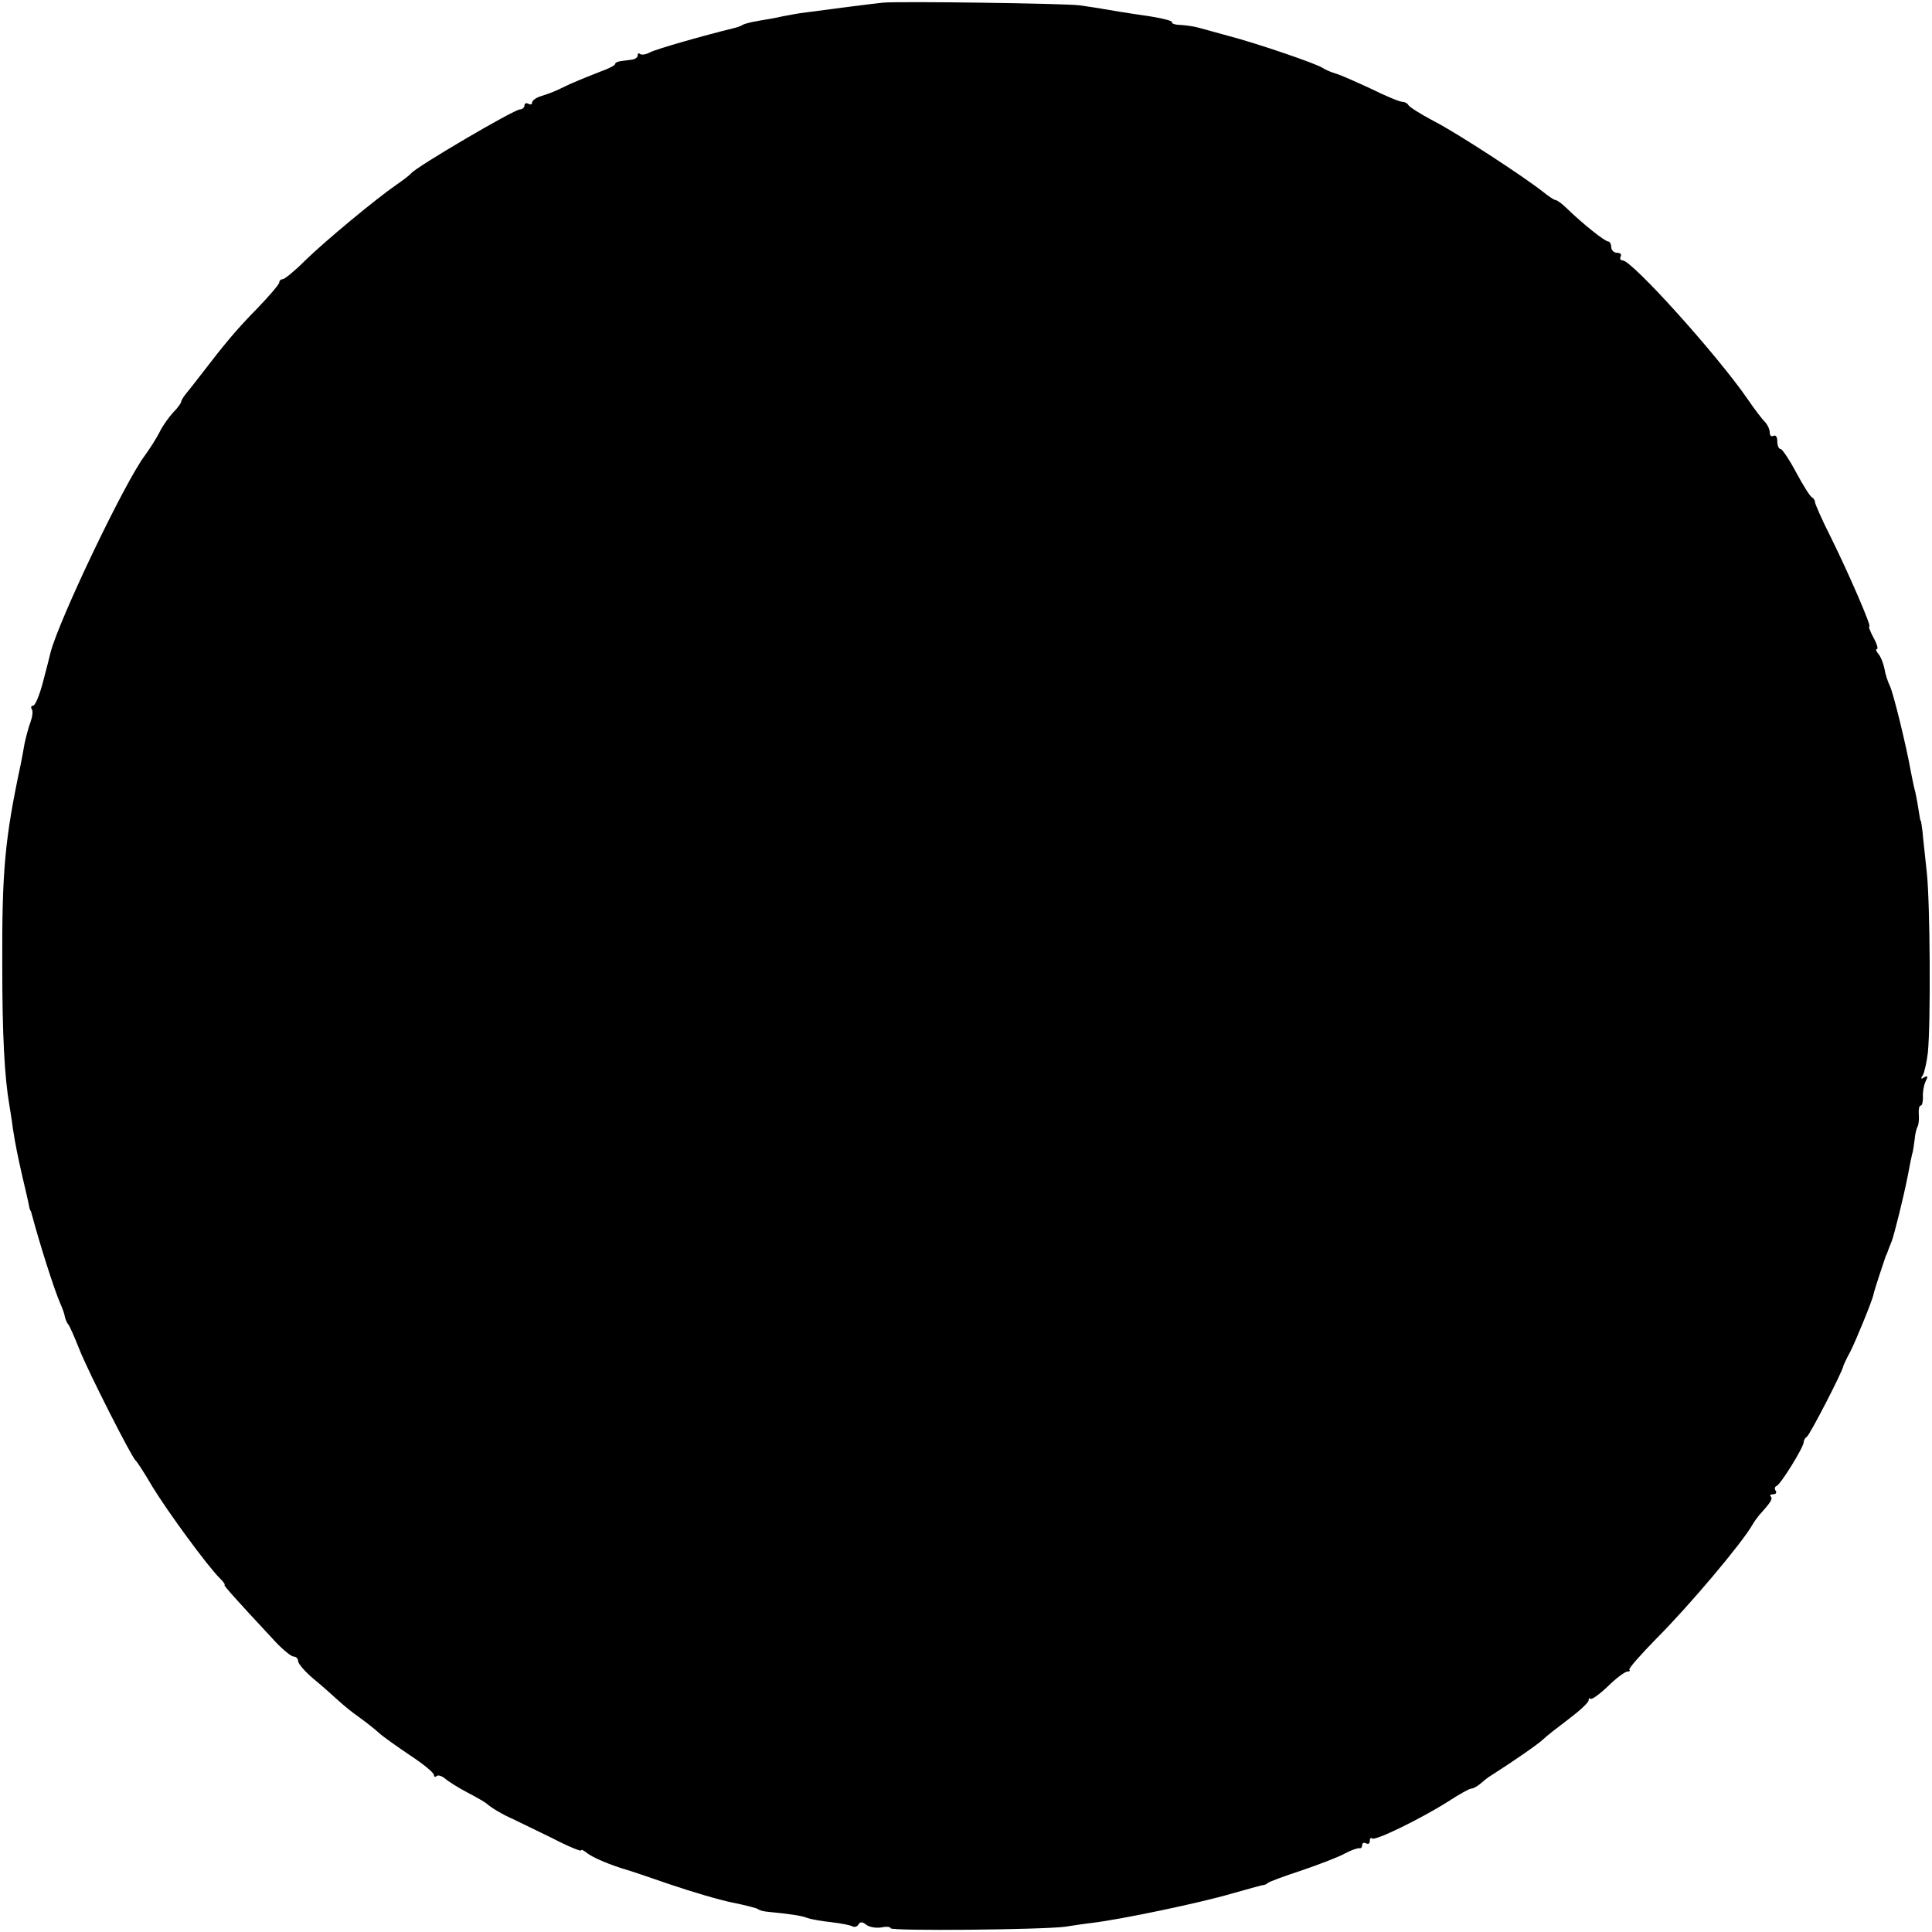
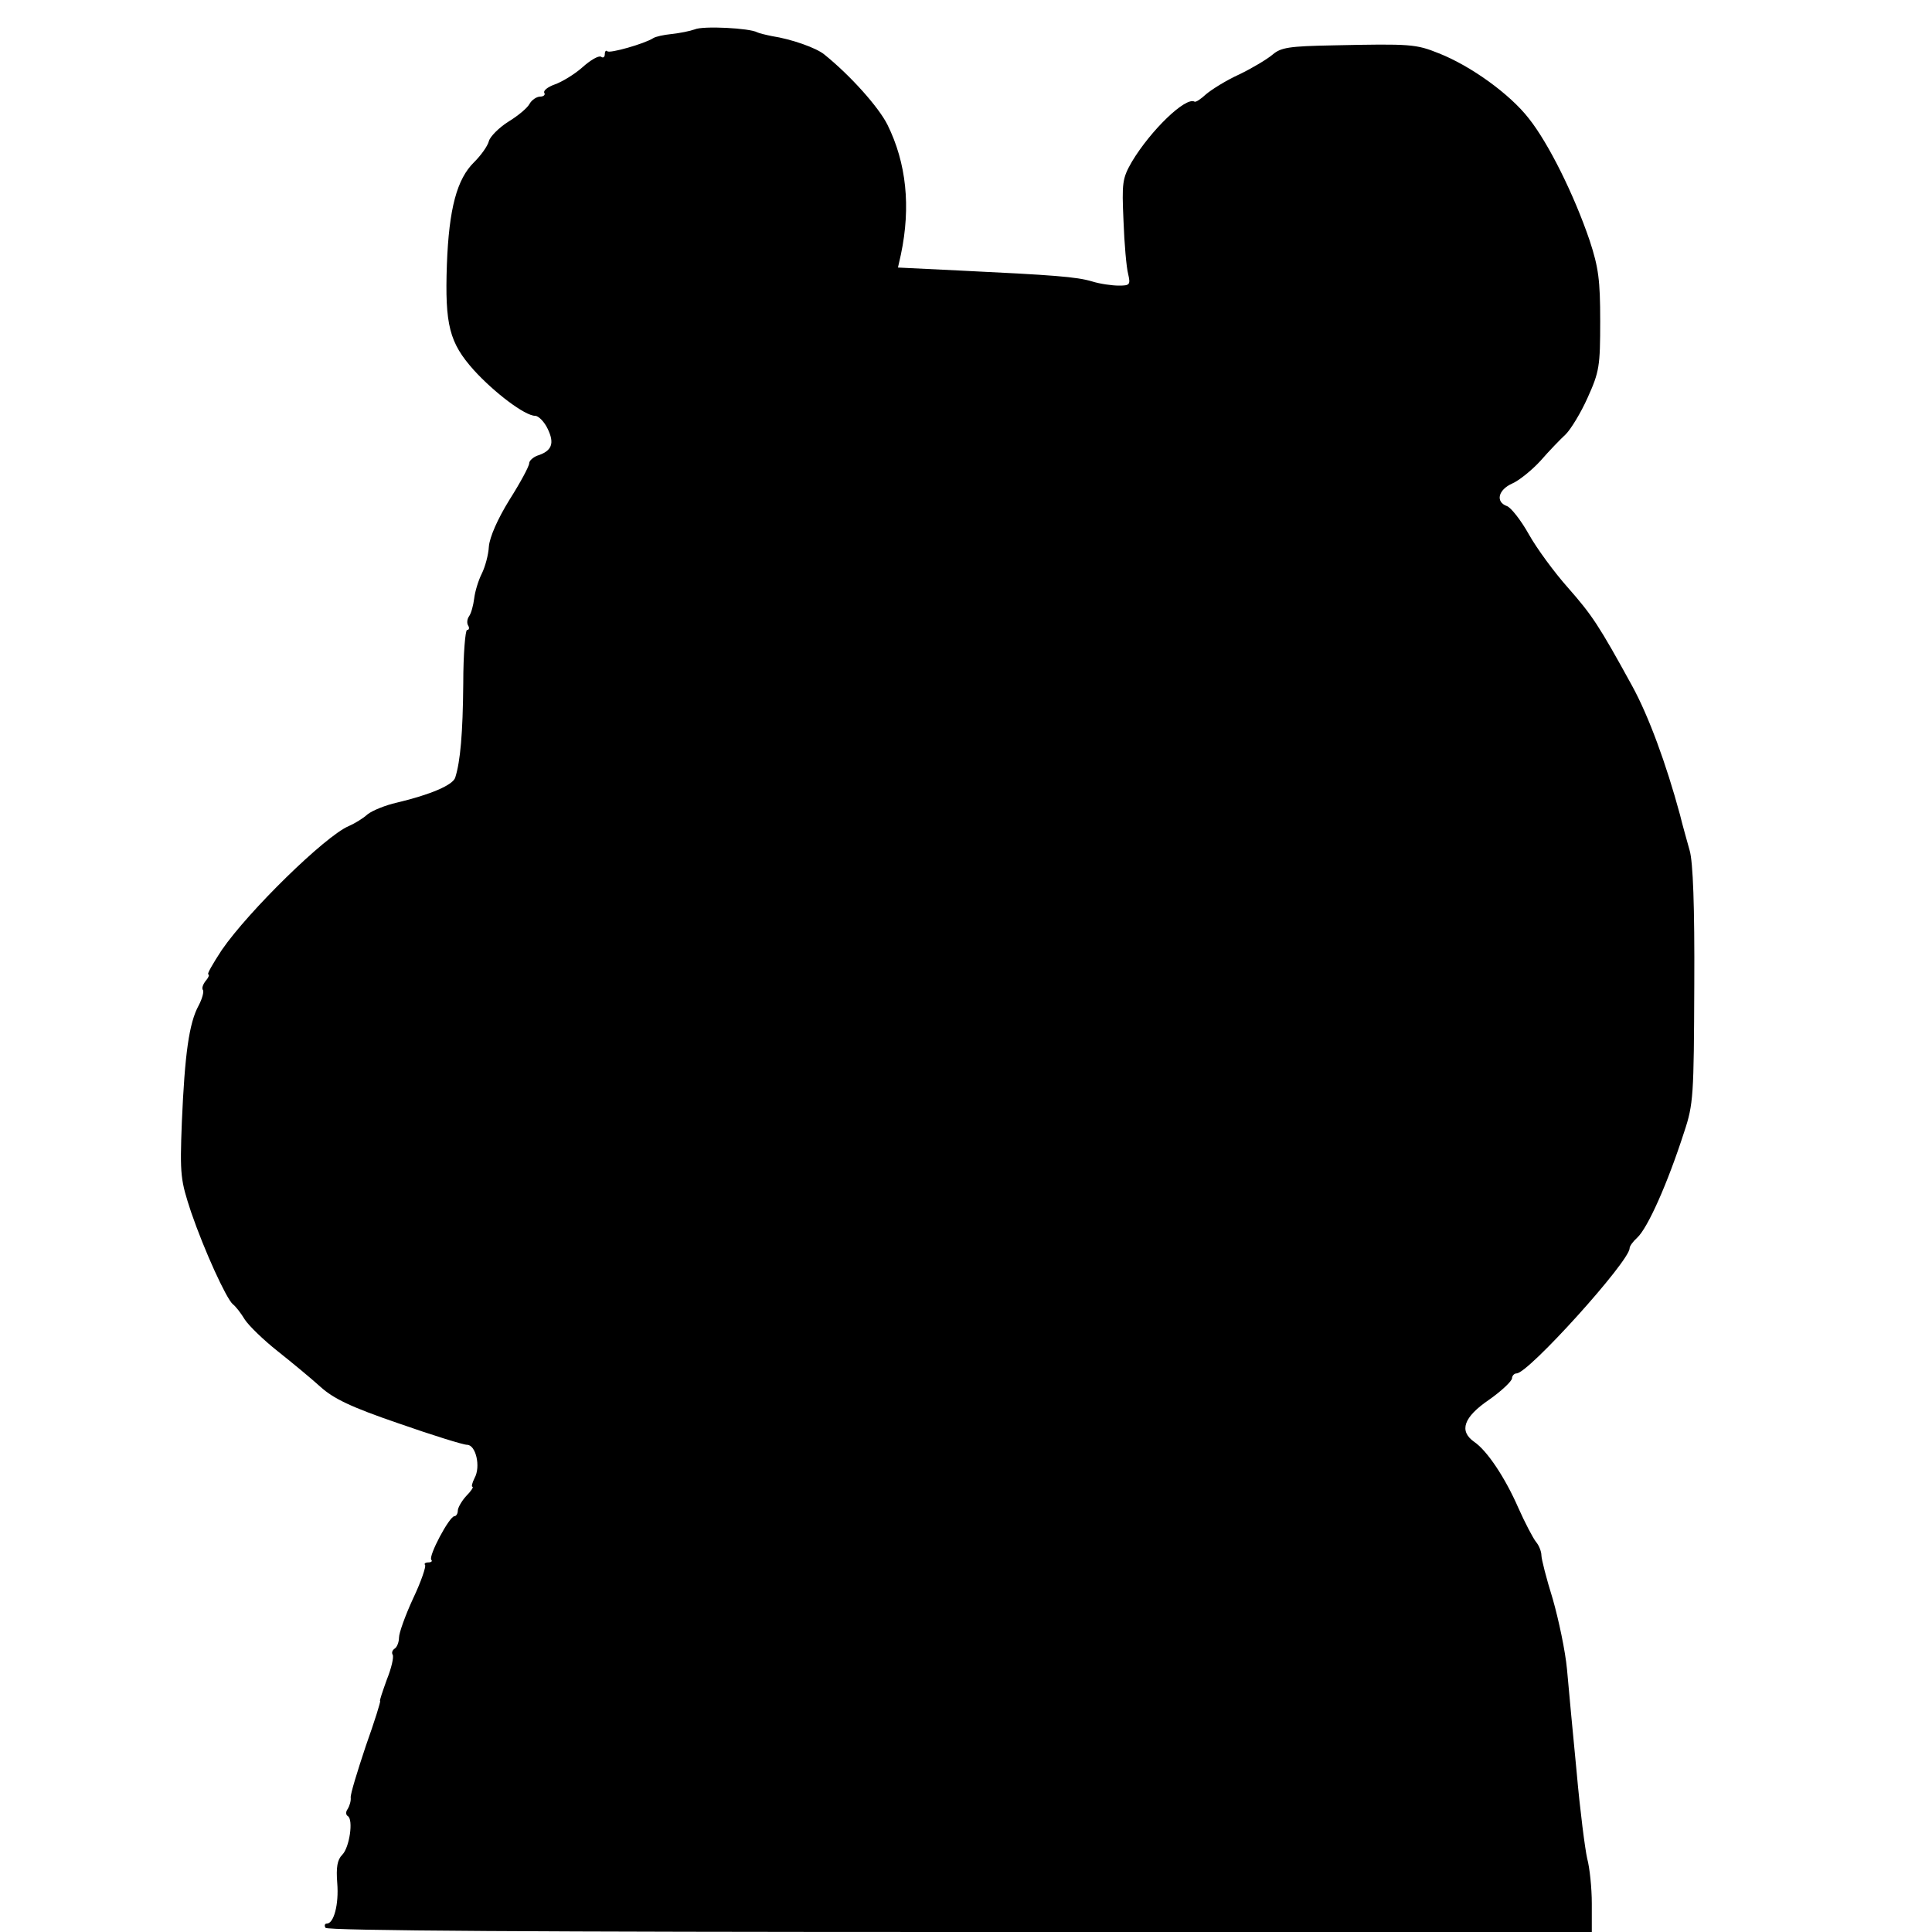
- <svg xmlns="http://www.w3.org/2000/svg" version="1.0" width="512pt" height="512pt" viewBox="0 0 512 512" preserveAspectRatio="xMidYMid meet">
-   <g transform="translate(0,512) scale(0.1,-0.1)" fill="#000000" stroke="none">
-     <path d="M2340 5113 c-28 -3 -116 -14 -220 -28 -8 -1 -28 -5 -45 -8 -16 -4 -45 -9 -64 -12 -19 -3 -38 -8 -43 -11 -4 -3 -16 -7 -25 -9 -70 -17 -205 -55 -221 -64 -11 -6 -22 -7 -26 -4 -3 3 -6 2 -6 -4 0 -5 -7 -10 -15 -11 -8 -1 -22 -3 -30 -4 -8 -1 -15 -4 -15 -8 0 -3 -17 -12 -37 -19 -21 -8 -58 -23 -83 -34 -50 -24 -47 -22 -77 -32 -13 -4 -23 -12 -23 -17 0 -5 -4 -6 -10 -3 -5 3 -10 1 -10 -4 0 -6 -6 -11 -12 -11 -16 0 -276 -153 -288 -169 -3 -4 -21 -18 -40 -31 -55 -38 -190 -150 -243 -202 -27 -27 -53 -48 -58 -48 -5 0 -9 -4 -9 -9 0 -4 -26 -35 -57 -67 -56 -57 -86 -93 -152 -179 -17 -22 -35 -45 -41 -52 -5 -7 -10 -15 -10 -18 0 -3 -9 -16 -21 -28 -11 -12 -28 -35 -36 -52 -8 -16 -26 -44 -39 -62 -53 -70 -227 -434 -250 -522 -2 -9 -11 -44 -20 -78 -9 -35 -21 -63 -26 -63 -5 0 -7 -4 -4 -9 4 -5 2 -20 -3 -34 -5 -13 -12 -39 -16 -58 -3 -19 -8 -43 -10 -54 -42 -197 -50 -281 -49 -535 0 -183 6 -295 19 -370 2 -14 7 -41 9 -60 7 -45 13 -74 26 -131 6 -26 13 -55 15 -65 2 -11 4 -20 5 -21 2 -2 3 -6 4 -10 21 -79 60 -202 76 -238 5 -11 11 -27 12 -35 2 -8 6 -17 9 -20 3 -3 16 -32 29 -65 23 -59 138 -285 149 -295 4 -3 24 -34 45 -70 41 -67 145 -209 178 -242 10 -10 16 -18 13 -18 -4 0 25 -33 136 -152 20 -21 41 -38 47 -38 7 0 12 -6 12 -12 0 -7 19 -29 42 -48 23 -19 52 -45 64 -56 13 -12 37 -32 56 -45 18 -13 42 -32 53 -42 11 -10 48 -36 82 -59 35 -23 63 -46 63 -52 0 -5 3 -6 7 -3 3 4 13 1 22 -6 9 -8 36 -25 61 -38 25 -13 47 -26 50 -29 9 -9 44 -30 70 -41 14 -7 60 -29 103 -50 42 -22 77 -36 77 -33 0 4 7 0 16 -7 15 -12 63 -32 104 -44 8 -2 61 -20 116 -39 56 -19 130 -41 165 -48 35 -7 66 -15 69 -18 3 -3 16 -6 30 -7 53 -5 86 -10 100 -16 8 -3 36 -8 63 -11 26 -3 51 -8 56 -11 5 -3 13 -1 16 5 5 8 11 7 21 -1 8 -6 25 -9 39 -7 14 3 25 2 25 -2 0 -8 403 -4 463 4 20 3 52 8 70 10 77 9 291 54 372 78 39 11 75 21 80 22 6 0 12 3 15 6 3 3 43 18 89 33 47 16 99 36 115 45 17 9 34 15 39 14 4 -1 7 3 7 9 0 5 5 7 10 4 6 -3 10 -1 10 6 0 7 3 10 6 7 7 -8 131 53 202 98 29 19 56 34 61 34 5 0 16 6 23 12 8 7 21 18 30 23 58 37 126 84 138 96 8 8 39 32 68 54 28 21 52 43 52 49 0 5 2 7 5 4 3 -3 24 12 46 33 22 22 46 39 51 39 6 0 9 2 6 5 -3 3 30 40 72 83 86 86 226 252 254 301 5 9 14 21 20 28 30 33 34 41 29 47 -4 3 -1 6 6 6 7 0 10 4 7 9 -4 5 -3 11 2 13 11 4 72 103 72 116 0 5 4 12 8 14 7 3 96 175 97 188 1 3 8 19 18 37 14 27 60 139 62 153 1 7 26 83 32 100 4 8 7 17 8 20 1 3 5 12 8 20 7 18 32 119 43 175 4 22 9 47 11 55 3 8 5 26 7 40 1 14 5 30 8 35 3 6 4 20 3 32 -1 13 1 23 5 23 4 0 6 10 6 22 -1 13 2 31 7 42 7 14 6 16 -4 11 -8 -6 -10 -4 -3 6 4 8 10 34 13 59 8 79 6 402 -3 480 -4 41 -10 89 -11 105 -2 17 -4 30 -5 30 -1 0 -3 11 -5 25 -2 14 -6 36 -9 50 -4 14 -9 39 -12 55 -12 68 -47 211 -56 228 -5 10 -12 31 -14 45 -3 15 -10 32 -16 39 -6 7 -8 13 -4 13 4 0 0 14 -9 30 -9 17 -14 30 -11 30 6 0 -54 139 -103 238 -23 45 -41 87 -41 91 0 5 -4 11 -8 13 -5 2 -23 31 -42 66 -18 34 -37 62 -41 62 -5 0 -9 9 -9 21 0 11 -4 17 -10 14 -6 -3 -10 1 -10 9 0 8 -6 21 -13 28 -7 7 -27 33 -44 58 -80 117 -308 370 -333 370 -6 0 -8 5 -5 10 3 6 -1 10 -9 10 -9 0 -16 7 -16 15 0 8 -4 15 -8 15 -9 0 -69 48 -110 88 -12 12 -26 22 -30 22 -4 0 -18 10 -32 21 -49 39 -226 155 -290 188 -36 19 -66 38 -68 43 -2 4 -9 8 -15 8 -7 0 -44 15 -82 34 -39 18 -81 37 -95 41 -14 4 -29 11 -35 15 -13 10 -173 65 -250 85 -33 9 -69 19 -80 22 -11 3 -32 6 -47 7 -14 0 -24 4 -22 7 2 4 -31 12 -74 18 -42 6 -90 14 -107 17 -16 3 -45 7 -65 10 -43 5 -472 11 -520 7z" />
+ <svg xmlns="http://www.w3.org/2000/svg" version="1.0" width="460pt" height="460pt" viewBox="0 0 460 460" preserveAspectRatio="xMidYMid meet">
+   <g transform="translate(0,460) scale(0.1,-0.1)" fill="#000000" stroke="none">
+     <path d="M1654 4530 c-11 -4 -36 -9 -55 -11 -19 -2 -38 -6 -44 -10 -20 -13 -104 -37 -109 -31 -3 3 -6 0 -6 -7 0 -7 -4 -10 -9 -6 -6 3 -25 -8 -44 -25 -19 -17 -49 -35 -66 -41 -17 -6 -28 -15 -25 -20 3 -5 -2 -9 -10 -9 -8 0 -20 -8 -25 -17 -5 -10 -28 -29 -51 -43 -22 -14 -43 -35 -46 -46 -3 -12 -19 -34 -35 -50 -41 -40 -60 -110 -65 -244 -5 -144 6 -186 64 -251 49 -54 122 -109 146 -109 8 0 22 -14 30 -31 17 -35 10 -53 -25 -64 -10 -4 -19 -12 -19 -18 0 -7 -21 -46 -47 -87 -29 -47 -47 -89 -49 -111 -1 -20 -9 -49 -17 -65 -8 -16 -16 -42 -18 -59 -2 -16 -7 -35 -12 -42 -5 -7 -6 -17 -2 -23 3 -5 2 -10 -3 -10 -4 0 -9 -57 -9 -127 -1 -120 -7 -186 -19 -224 -5 -18 -59 -41 -139 -60 -27 -6 -59 -19 -70 -28 -11 -10 -31 -22 -45 -28 -56 -24 -238 -202 -302 -295 -21 -32 -36 -58 -32 -58 3 0 1 -7 -6 -15 -7 -9 -10 -18 -7 -22 3 -3 -1 -20 -10 -37 -23 -42 -33 -116 -40 -277 -5 -128 -3 -139 22 -215 32 -93 83 -204 99 -219 7 -5 20 -22 29 -37 10 -15 45 -49 78 -75 34 -27 80 -65 102 -85 31 -28 72 -48 186 -87 80 -28 154 -51 163 -51 21 0 33 -52 18 -79 -6 -12 -8 -21 -5 -21 3 0 -3 -10 -15 -22 -11 -12 -20 -28 -20 -35 0 -7 -4 -13 -8 -13 -12 0 -63 -96 -55 -104 3 -3 0 -6 -7 -6 -7 0 -11 -3 -8 -6 3 -3 -9 -39 -28 -79 -19 -41 -34 -83 -34 -94 0 -11 -5 -23 -10 -26 -6 -4 -8 -10 -5 -15 3 -5 -3 -32 -14 -59 -10 -28 -18 -51 -16 -51 2 0 -13 -48 -34 -107 -20 -60 -37 -115 -36 -123 1 -8 -3 -20 -7 -27 -5 -6 -5 -14 0 -17 14 -8 4 -75 -13 -92 -12 -12 -15 -30 -12 -68 4 -50 -8 -96 -25 -96 -5 0 -6 -5 -3 -10 4 -7 518 -10 1511 -10 l1504 0 0 68 c0 37 -5 85 -11 107 -5 22 -17 114 -25 205 -9 91 -19 201 -23 245 -4 44 -20 119 -34 168 -15 48 -27 95 -27 104 0 9 -6 24 -13 32 -7 9 -26 45 -42 81 -31 71 -74 136 -105 157 -37 26 -25 59 35 100 30 21 54 44 55 51 0 6 5 12 11 12 28 0 269 267 269 298 0 5 8 16 18 25 25 23 72 128 112 252 22 66 23 86 24 350 1 186 -3 293 -11 320 -6 22 -17 60 -23 85 -33 122 -75 236 -114 307 -79 144 -95 168 -153 234 -32 36 -74 93 -93 127 -19 34 -43 64 -52 67 -28 10 -21 39 13 54 16 7 47 32 67 54 20 23 47 51 60 63 12 12 36 51 52 87 28 62 30 75 30 183 0 97 -4 127 -25 191 -37 109 -98 232 -145 291 -45 58 -138 125 -214 155 -55 22 -66 23 -252 19 -105 -2 -124 -5 -144 -22 -13 -11 -48 -32 -79 -47 -31 -14 -66 -36 -79 -47 -13 -12 -25 -20 -28 -18 -21 12 -104 -68 -149 -143 -23 -40 -24 -50 -20 -141 2 -55 7 -111 11 -126 6 -26 4 -28 -22 -28 -16 0 -45 4 -64 10 -37 11 -90 15 -318 26 l-144 7 7 31 c24 114 13 218 -32 309 -21 42 -88 117 -150 167 -19 16 -79 37 -125 44 -15 3 -31 7 -35 9 -17 10 -129 16 -149 7z" />
  </g>
</svg>
